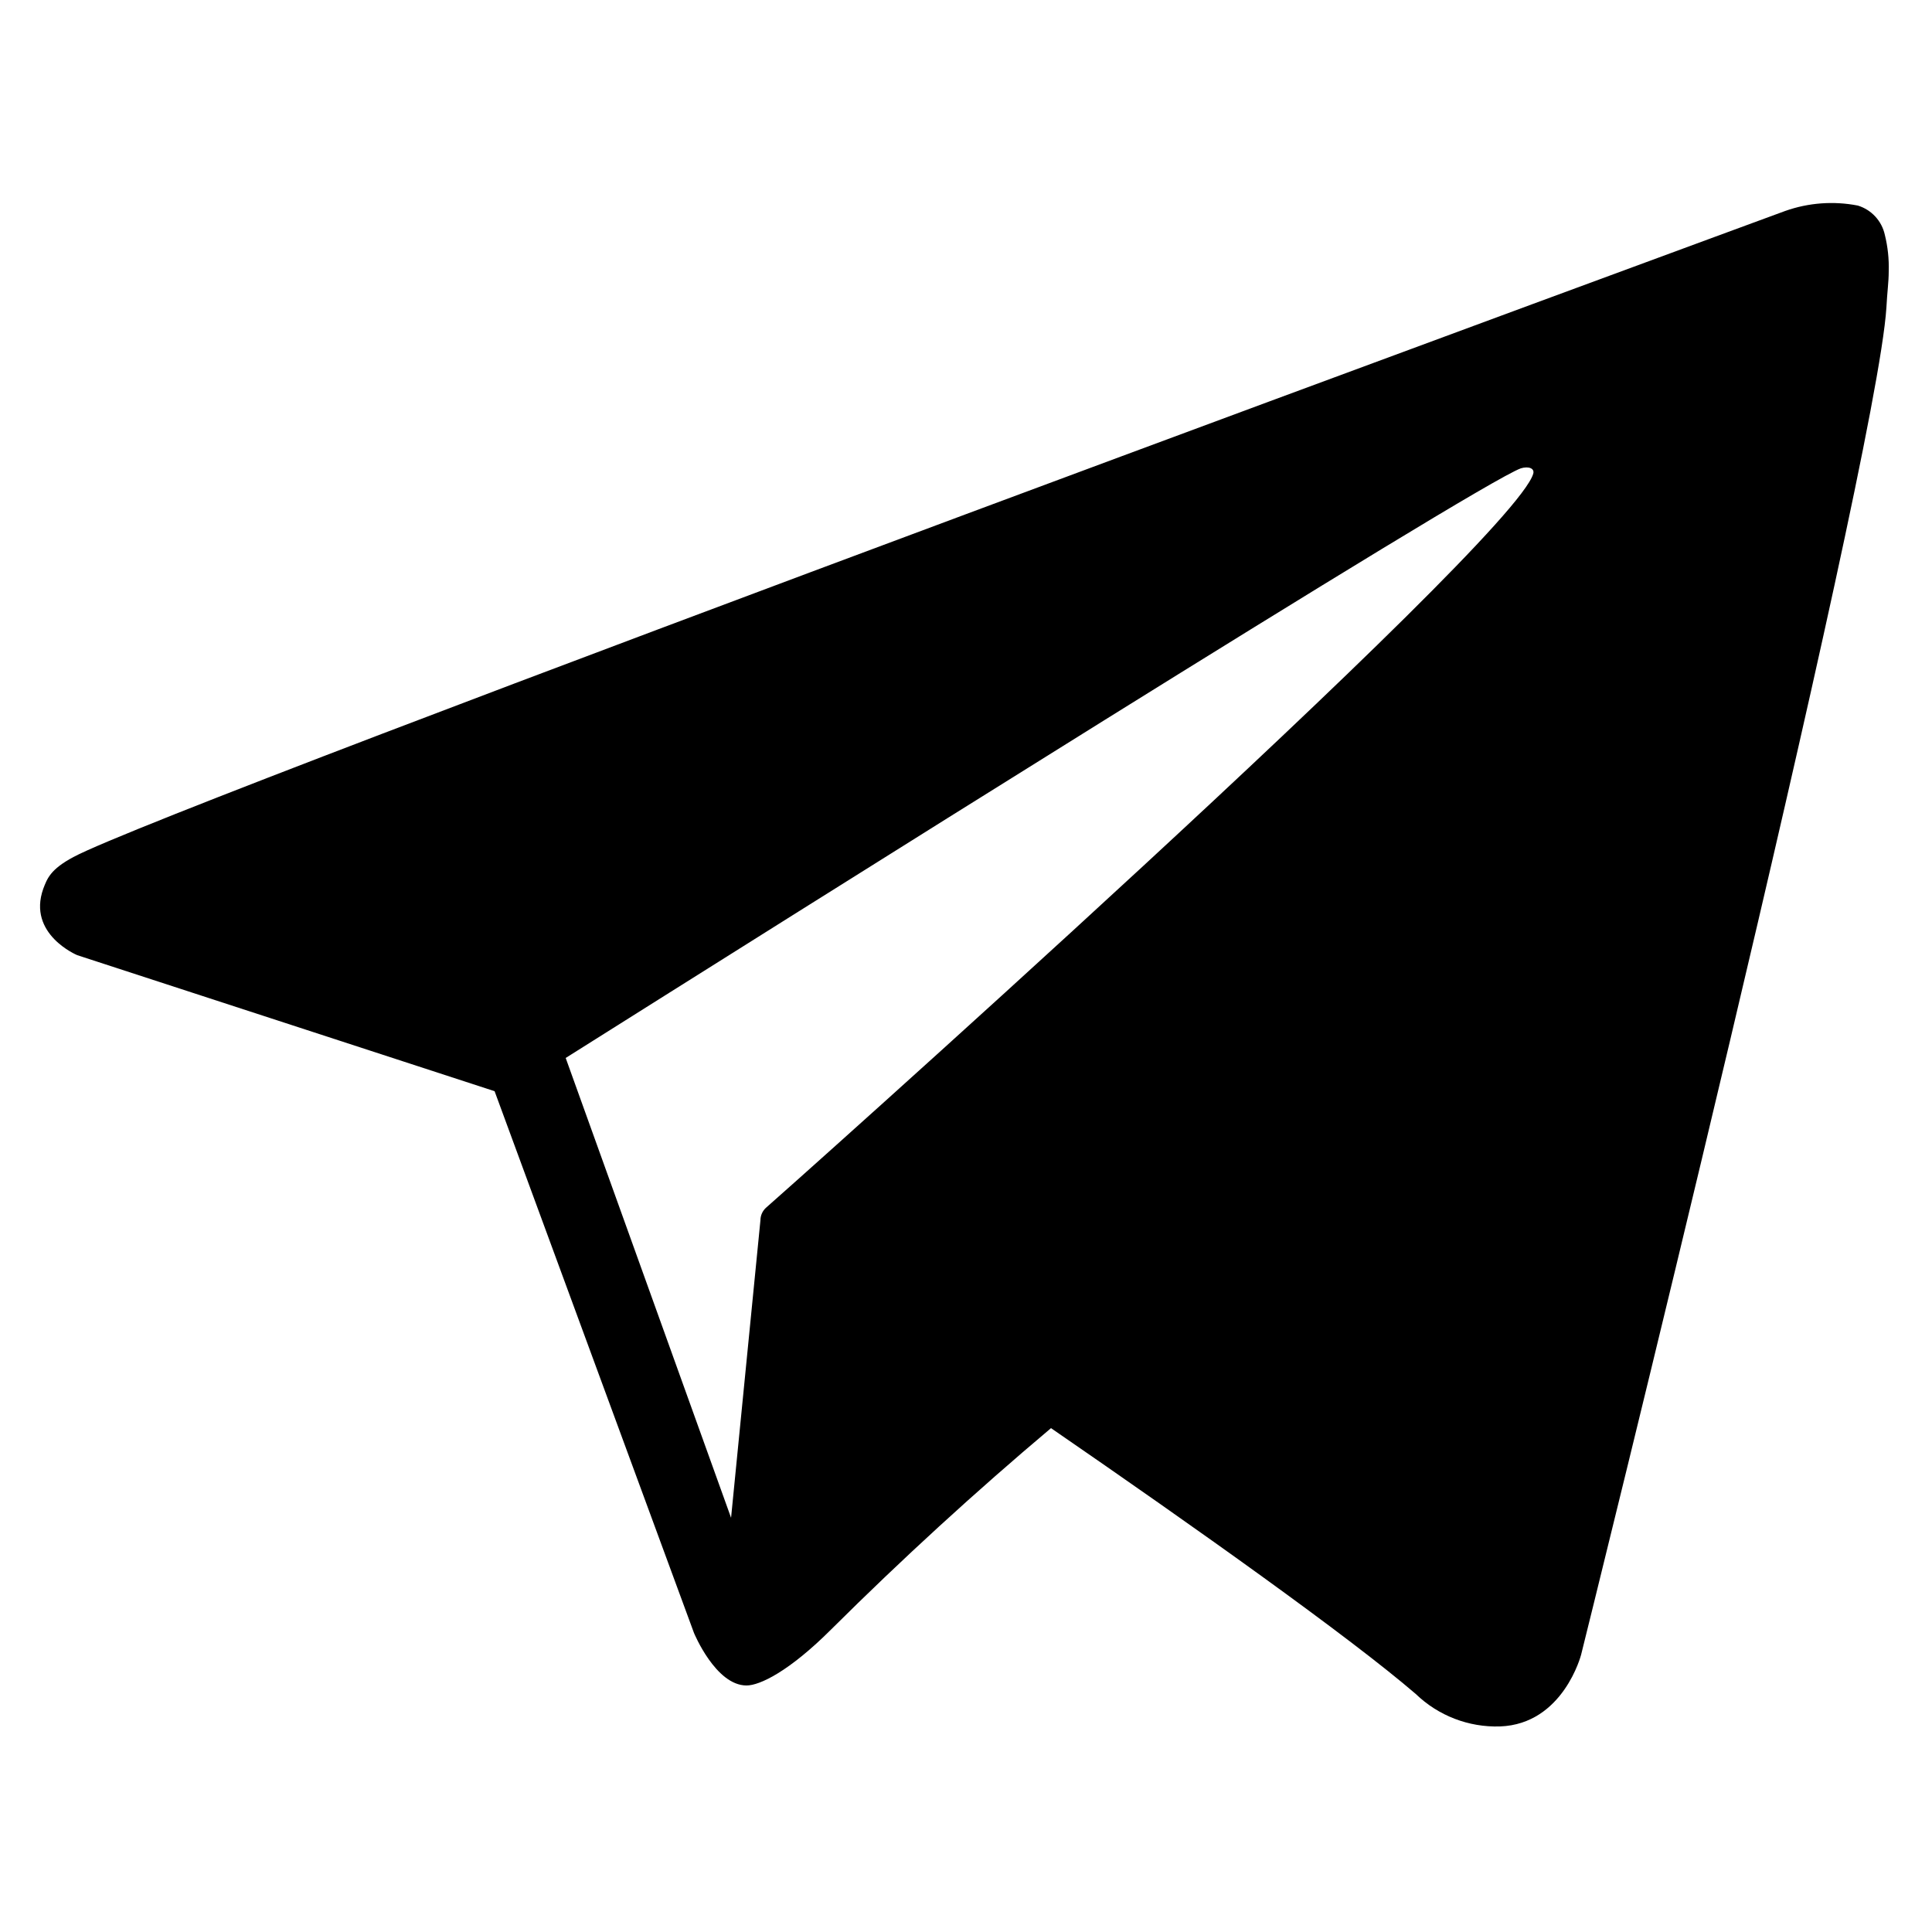
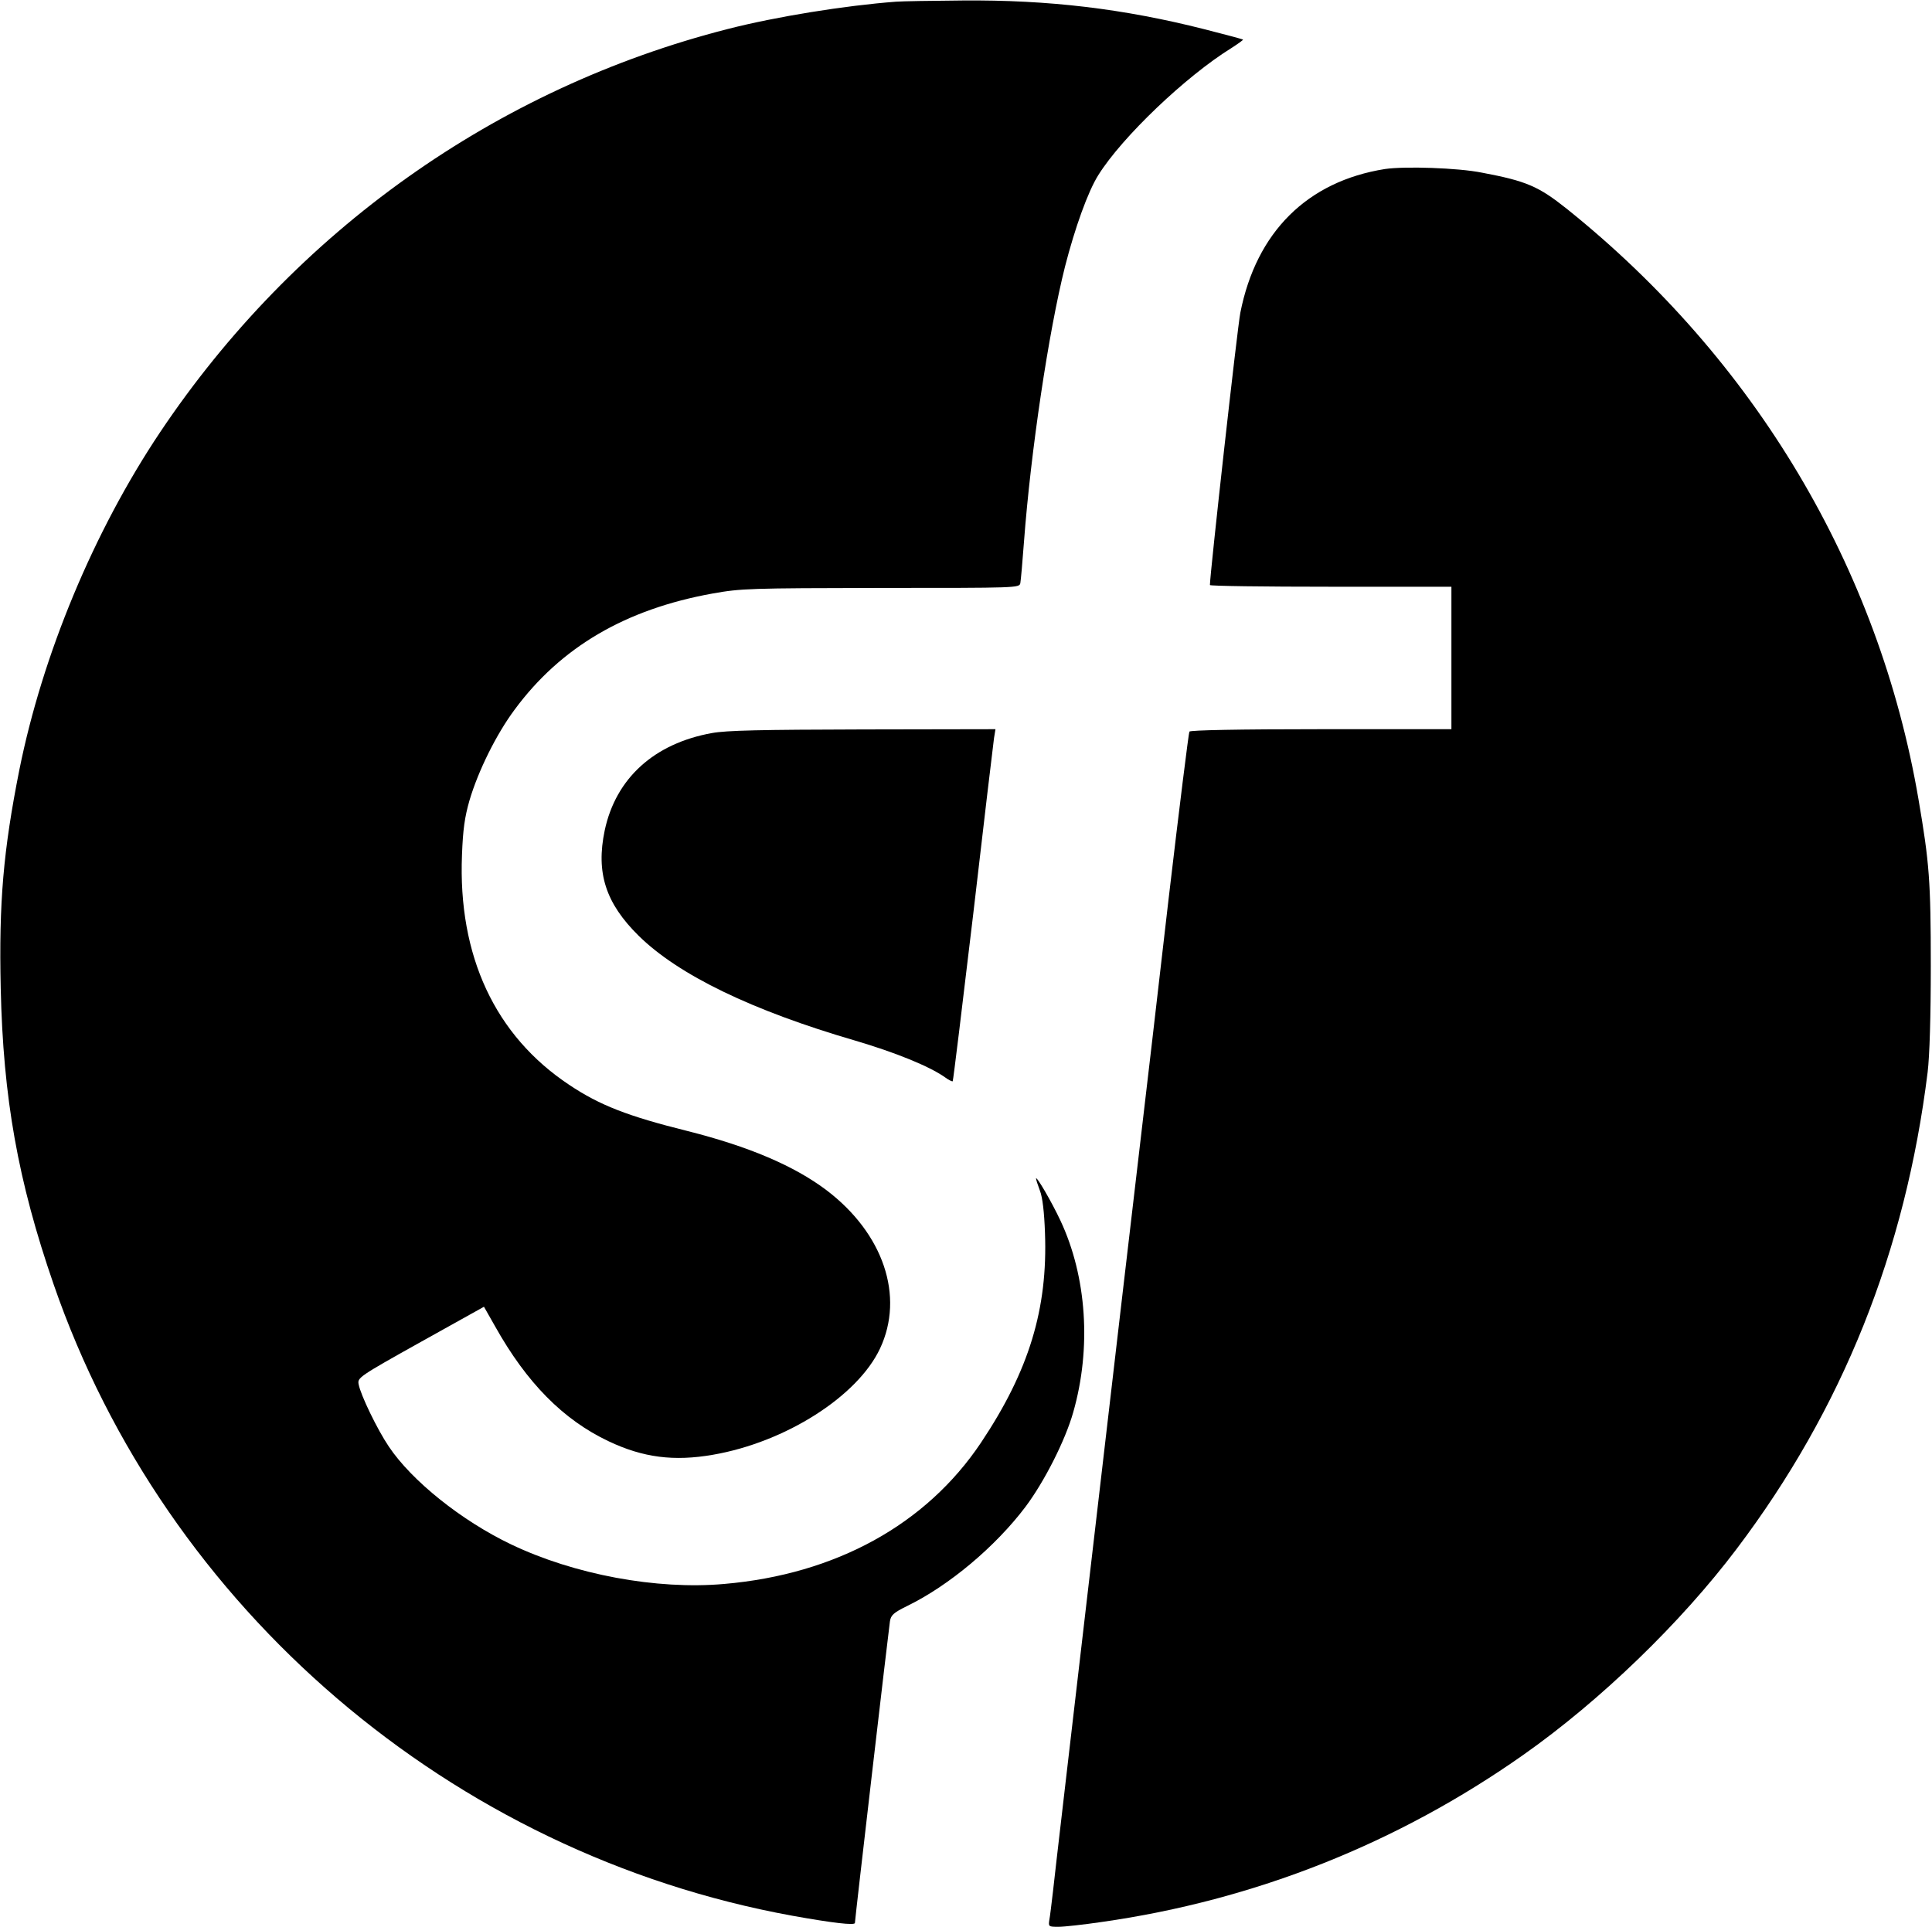
- <svg xmlns="http://www.w3.org/2000/svg" width="25" height="25" viewBox="0 0 25 25">
-   <g fill="#000000">
-     <path d="M24.39 3.04a0.51 0.51 0 0 0-0.35-0.38 1.79 1.79 0 0 0-0.94 0.07s-20.87 7.67-22.15 8.36c-0.3 0.16-0.34 0.28-0.39 0.41-0.21 0.59 0.44 0.86 0.44 0.86l5.4 1.76 2.58 7.01s0.28 0.68 0.68 0.68c0.17 0 0.55-0.18 1.1-0.73a46.84 46.84 0 0 1 2.84-2.6c1.86 1.28 3.86 2.7 4.72 3.44a1.5 1.5 0 0 0 1.09 0.42c0.82-0.03 1.05-0.93 1.05-0.93s3.82-15.37 3.95-17.43c0.01-0.2 0.03-0.33 0.03-0.47a1.74 1.74 0 0 0-0.05-0.47z m-17.07 10.65c2.7-1.7 11.78-7.42 12.36-7.63 0.1-0.03 0.18 0 0.16 0.07-0.26 0.9-9.89 9.47-9.93 9.5a0.22 0.22 0 0 0-0.07 0.16l-0.38 3.85z" fill="#000000" />
+ <svg xmlns="http://www.w3.org/2000/svg" version="1.0" width="800pt" height="798pt" viewBox="0 0 800 798" preserveAspectRatio="xMidYMid meet">
+   <g transform="translate(0,798) scale(0.1,-0.1)" fill="#000000" stroke="none">
+     <path d="M3710 7973 c-212 -16 -497 -62 -696 -113 -960 -245 -1794 -838 -2351 -1670 -275 -411 -487 -921 -583 -1399 -66 -332 -85 -548 -77 -904 10 -453 71 -798 219 -1226 465 -1346 1648 -2358 3058 -2615 167 -30 260 -41 260 -30 0 14 140 1217 145 1249 4 26 15 36 72 64 174 85 365 246 489 410 78 104 165 275 198 392 76 266 56 562 -53 794 -35 75 -100 187 -101 174 0 -4 7 -26 16 -50 11 -28 18 -90 21 -174 12 -316 -66 -572 -265 -870 -227 -339 -601 -545 -1063 -585 -280 -25 -622 39 -883 164 -205 98 -411 263 -506 405 -48 71 -117 214 -125 258 -5 27 -1 31 257 175 l262 146 46 -81 c131 -234 282 -387 470 -476 143 -68 271 -84 432 -56 301 52 599 242 692 440 102 217 14 477 -222 656 -134 101 -322 181 -576 245 -245 61 -362 106 -489 191 -307 204 -461 534 -444 953 4 105 11 155 31 225 36 122 111 274 187 376 191 259 459 416 820 481 118 21 150 22 697 23 565 0 573 0 577 20 2 11 9 88 15 170 28 375 102 871 170 1141 41 160 95 311 138 379 98 157 362 409 551 526 28 18 50 34 48 35 -2 2 -74 21 -160 43 -335 85 -645 122 -1001 119 -127 -1 -251 -3 -276 -5z" />
+     <path d="M5735 7280 c-322 -51 -533 -261 -599 -595 -12 -59 -126 -1083 -126 -1128 0 -4 225 -7 500 -7 l500 0 0 -295 0 -295 -539 0 c-342 0 -542 -4 -546 -10 -3 -5 -42 -317 -86 -692 -43 -376 -97 -836 -119 -1023 -22 -187 -110 -938 -195 -1670 -85 -731 -160 -1370 -165 -1420 -6 -50 -12 -102 -15 -117 -4 -27 -3 -28 38 -28 23 0 104 9 179 20 633 90 1225 325 1747 693 318 224 651 546 882 852 439 581 699 1232 791 1975 8 67 13 227 13 440 0 351 -6 427 -51 690 -164 960 -678 1821 -1456 2445 -117 93 -166 115 -352 150 -99 20 -319 27 -401 15z" />
+     <path d="M2948 4944 c-239 -43 -398 -187 -444 -403 -37 -176 4 -302 141 -437 165 -162 468 -309 897 -434 166 -49 306 -106 370 -151 16 -12 31 -19 33 -17 2 2 40 314 85 693 44 380 83 707 86 728 l6 37 -549 -1 c-423 -1 -566 -4 -625 -15z" />
  </g>
</svg>
